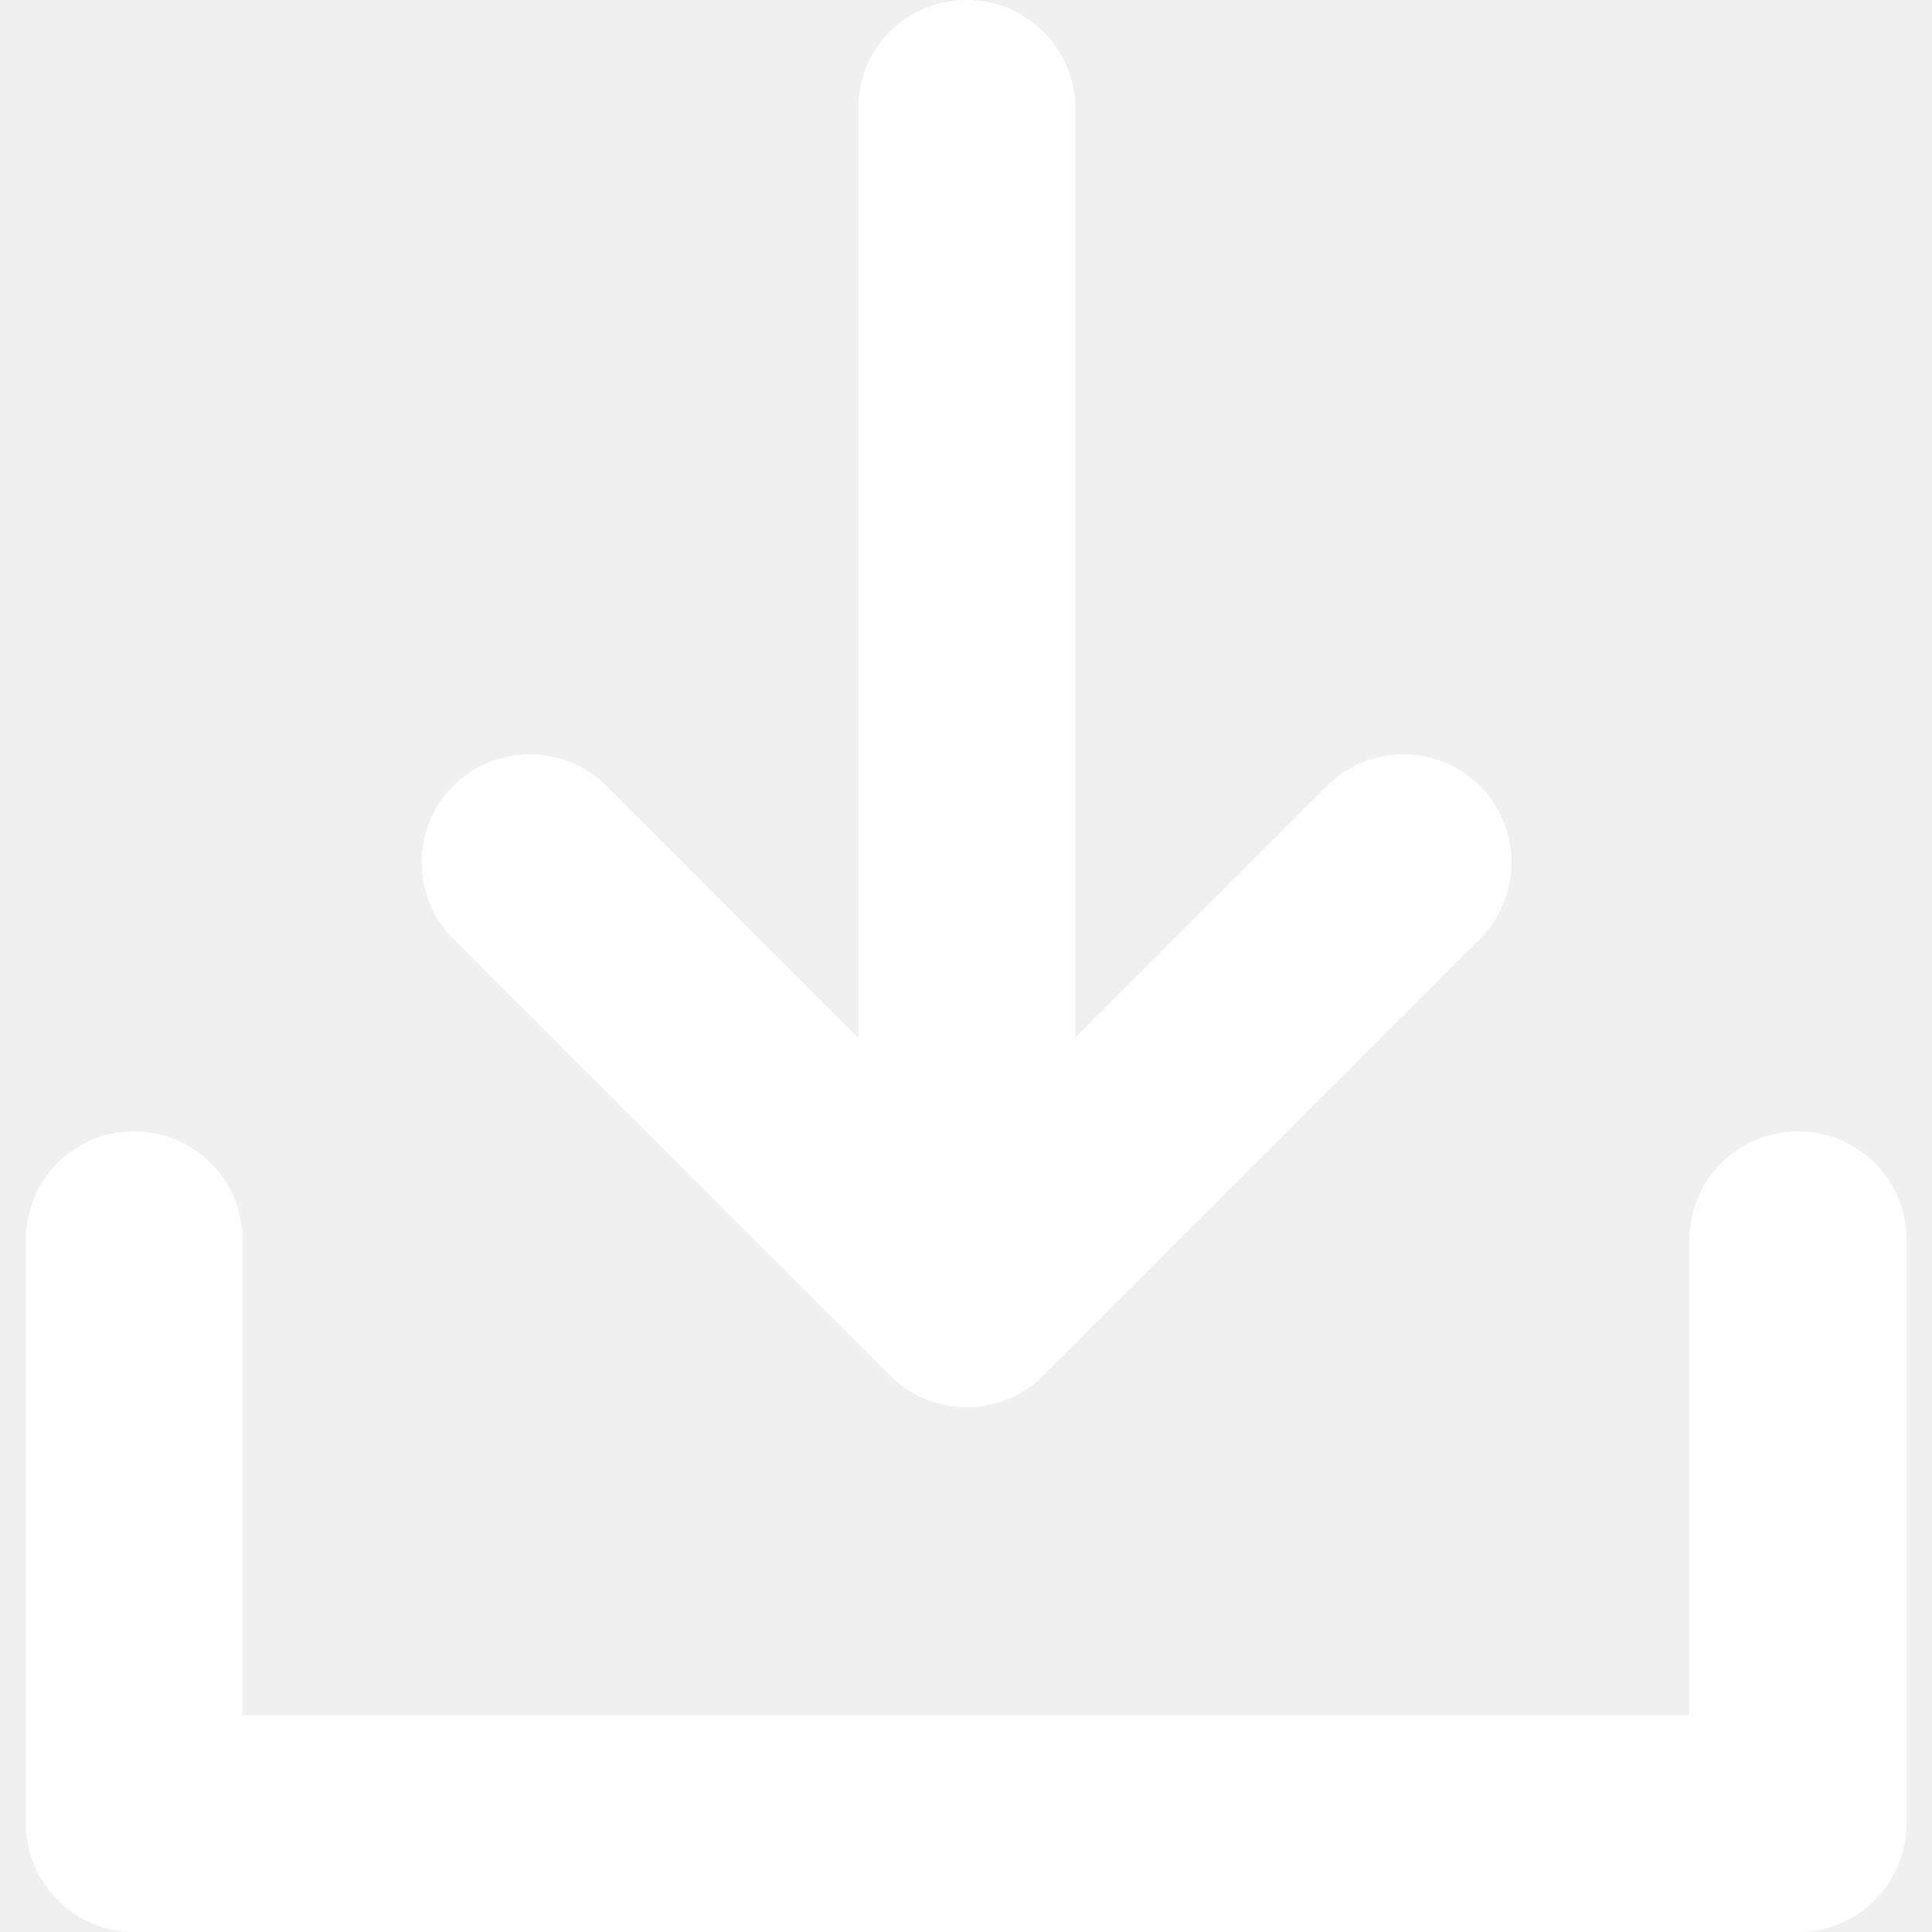
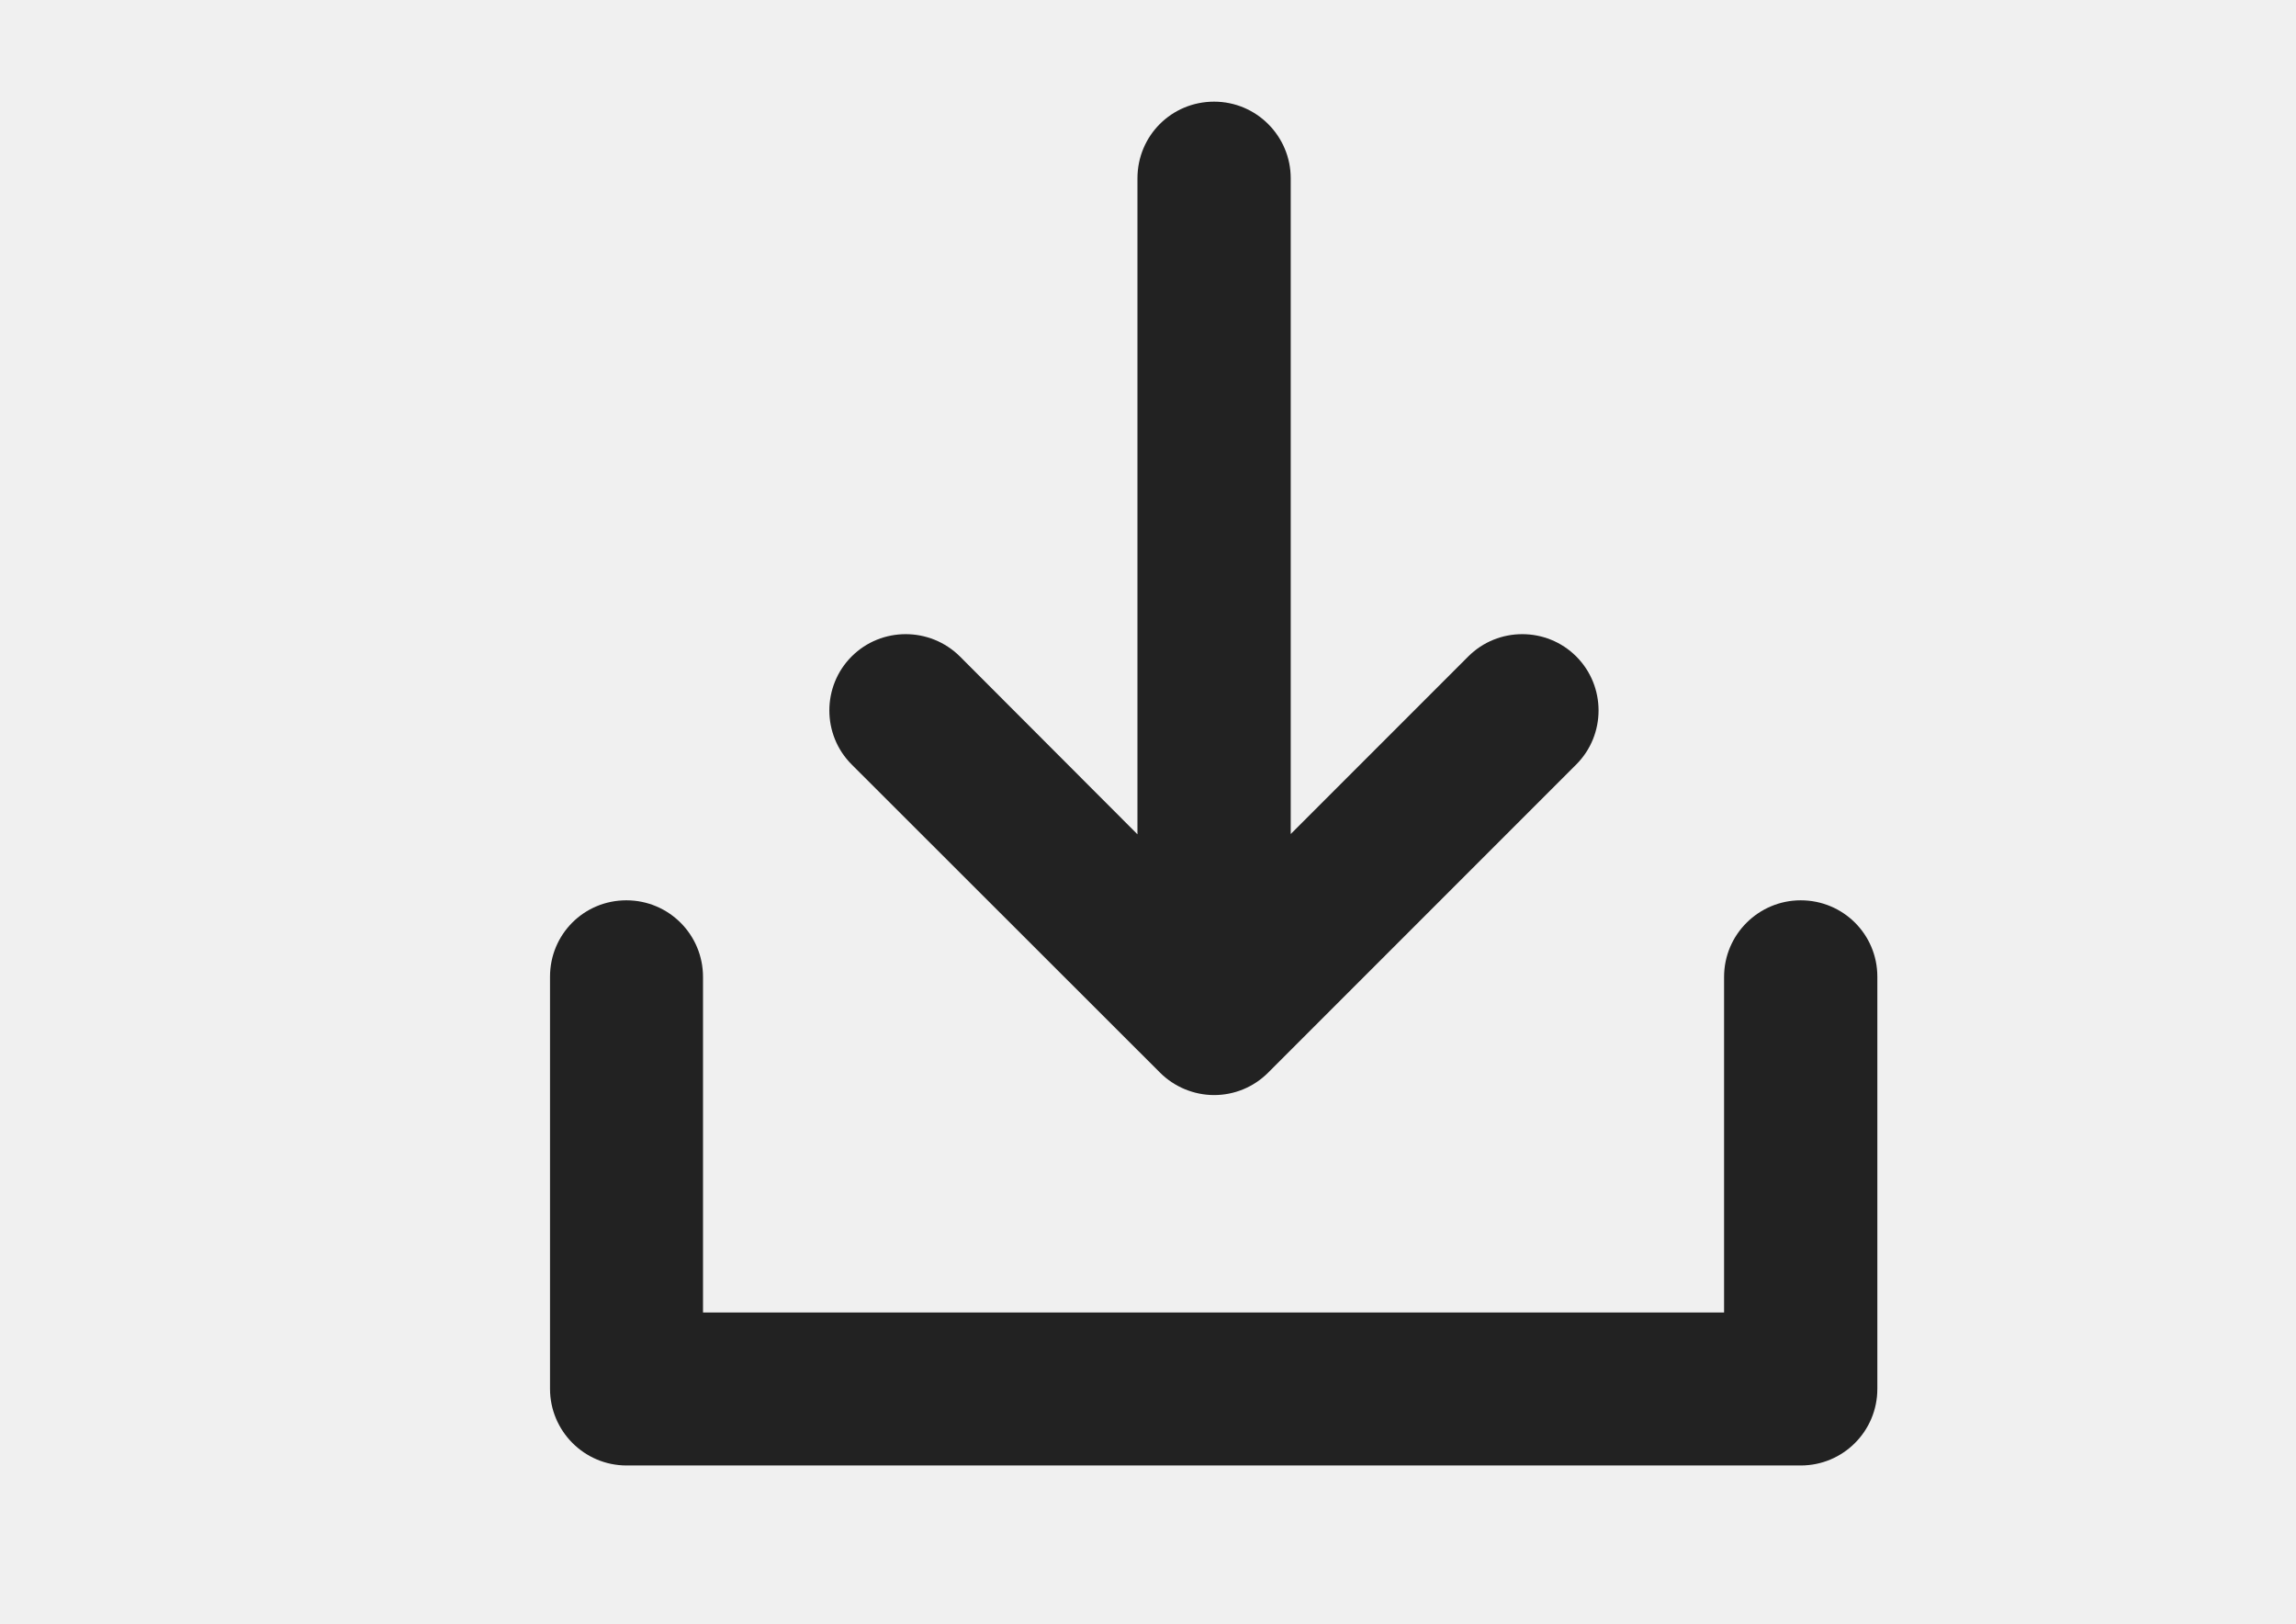
- <svg xmlns="http://www.w3.org/2000/svg" version="1.1" id="Arrow_1_" x="0px" y="0px" viewBox="-47 170.9 500 500" enable-background="new -47 170.9 500 500" xml:space="preserve">
+ <svg xmlns="http://www.w3.org/2000/svg" version="1.1" id="Layer_1" x="0px" y="0px" viewBox="0 0 841.89 595.28" style="enable-background:new 0 0 841.89 595.28;" xml:space="preserve">
  <g>
-     <path fill="#FFFFFF" d="M418.3,463.7c-15.4,0-28.1,12.5-28.1,28.1v123H15.8v-123c0-15.5-12.5-28.1-28.1-28.1s-28,12.5-28,28v151.1   c0,15.4,12.5,28.1,28.1,28.1h430.5c15.5,0,28.1-12.5,28.1-28.1V491.7C446.4,476.2,433.9,463.7,418.3,463.7z" />
-     <path fill="#FFFFFF" d="M183.4,526.9c5.2,5.2,12.4,8.2,19.8,8.2s14.5-2.9,19.8-8.2l113-113c10.9-10.9,10.9-28.7,0-39.6   s-28.7-10.9-39.6,0l-65.1,65.1V199c0-15.4-12.5-28.1-28.1-28.1s-28.1,12.5-28.1,28.1v240.5L110,374.3c-11-10.9-28.8-10.9-39.7,0   s-10.9,28.7,0,39.6L183.4,526.9z" />
+     <g>
+       <path style="fill:#222222;" d="M660.279,330.069c-15.4,0-28.1,12.5-28.1,28.1v123h-374.4v-123c0-15.5-12.5-28.1-28.1-28.1             s-28,12.5-28,28v151.1c0,15.4,12.5,28.1,28.1,28.1h430.5c15.5,0,28.1-12.5,28.1-28.1v-151.1             C688.379,342.569,675.879,330.069,660.279,330.069z" />
+       <path style="fill:#222222;" d="M425.379,393.269c5.2,5.2,12.4,8.2,19.8,8.2c7.4,0,14.5-2.9,19.8-8.2l113-113             c10.9-10.9,10.9-28.7,0-39.6c-10.9-10.9-28.7-10.9-39.6,0l-65.1,65.1v-240.4c0-15.4-12.5-28.1-28.1-28.1s-28.1,12.5-28.1,28.1             v240.5l-65.1-65.2c-11-10.9-28.8-10.9-39.7,0s-10.9,28.7,0,39.6L425.379,393.269z" />
+     </g>
  </g>
</svg>
